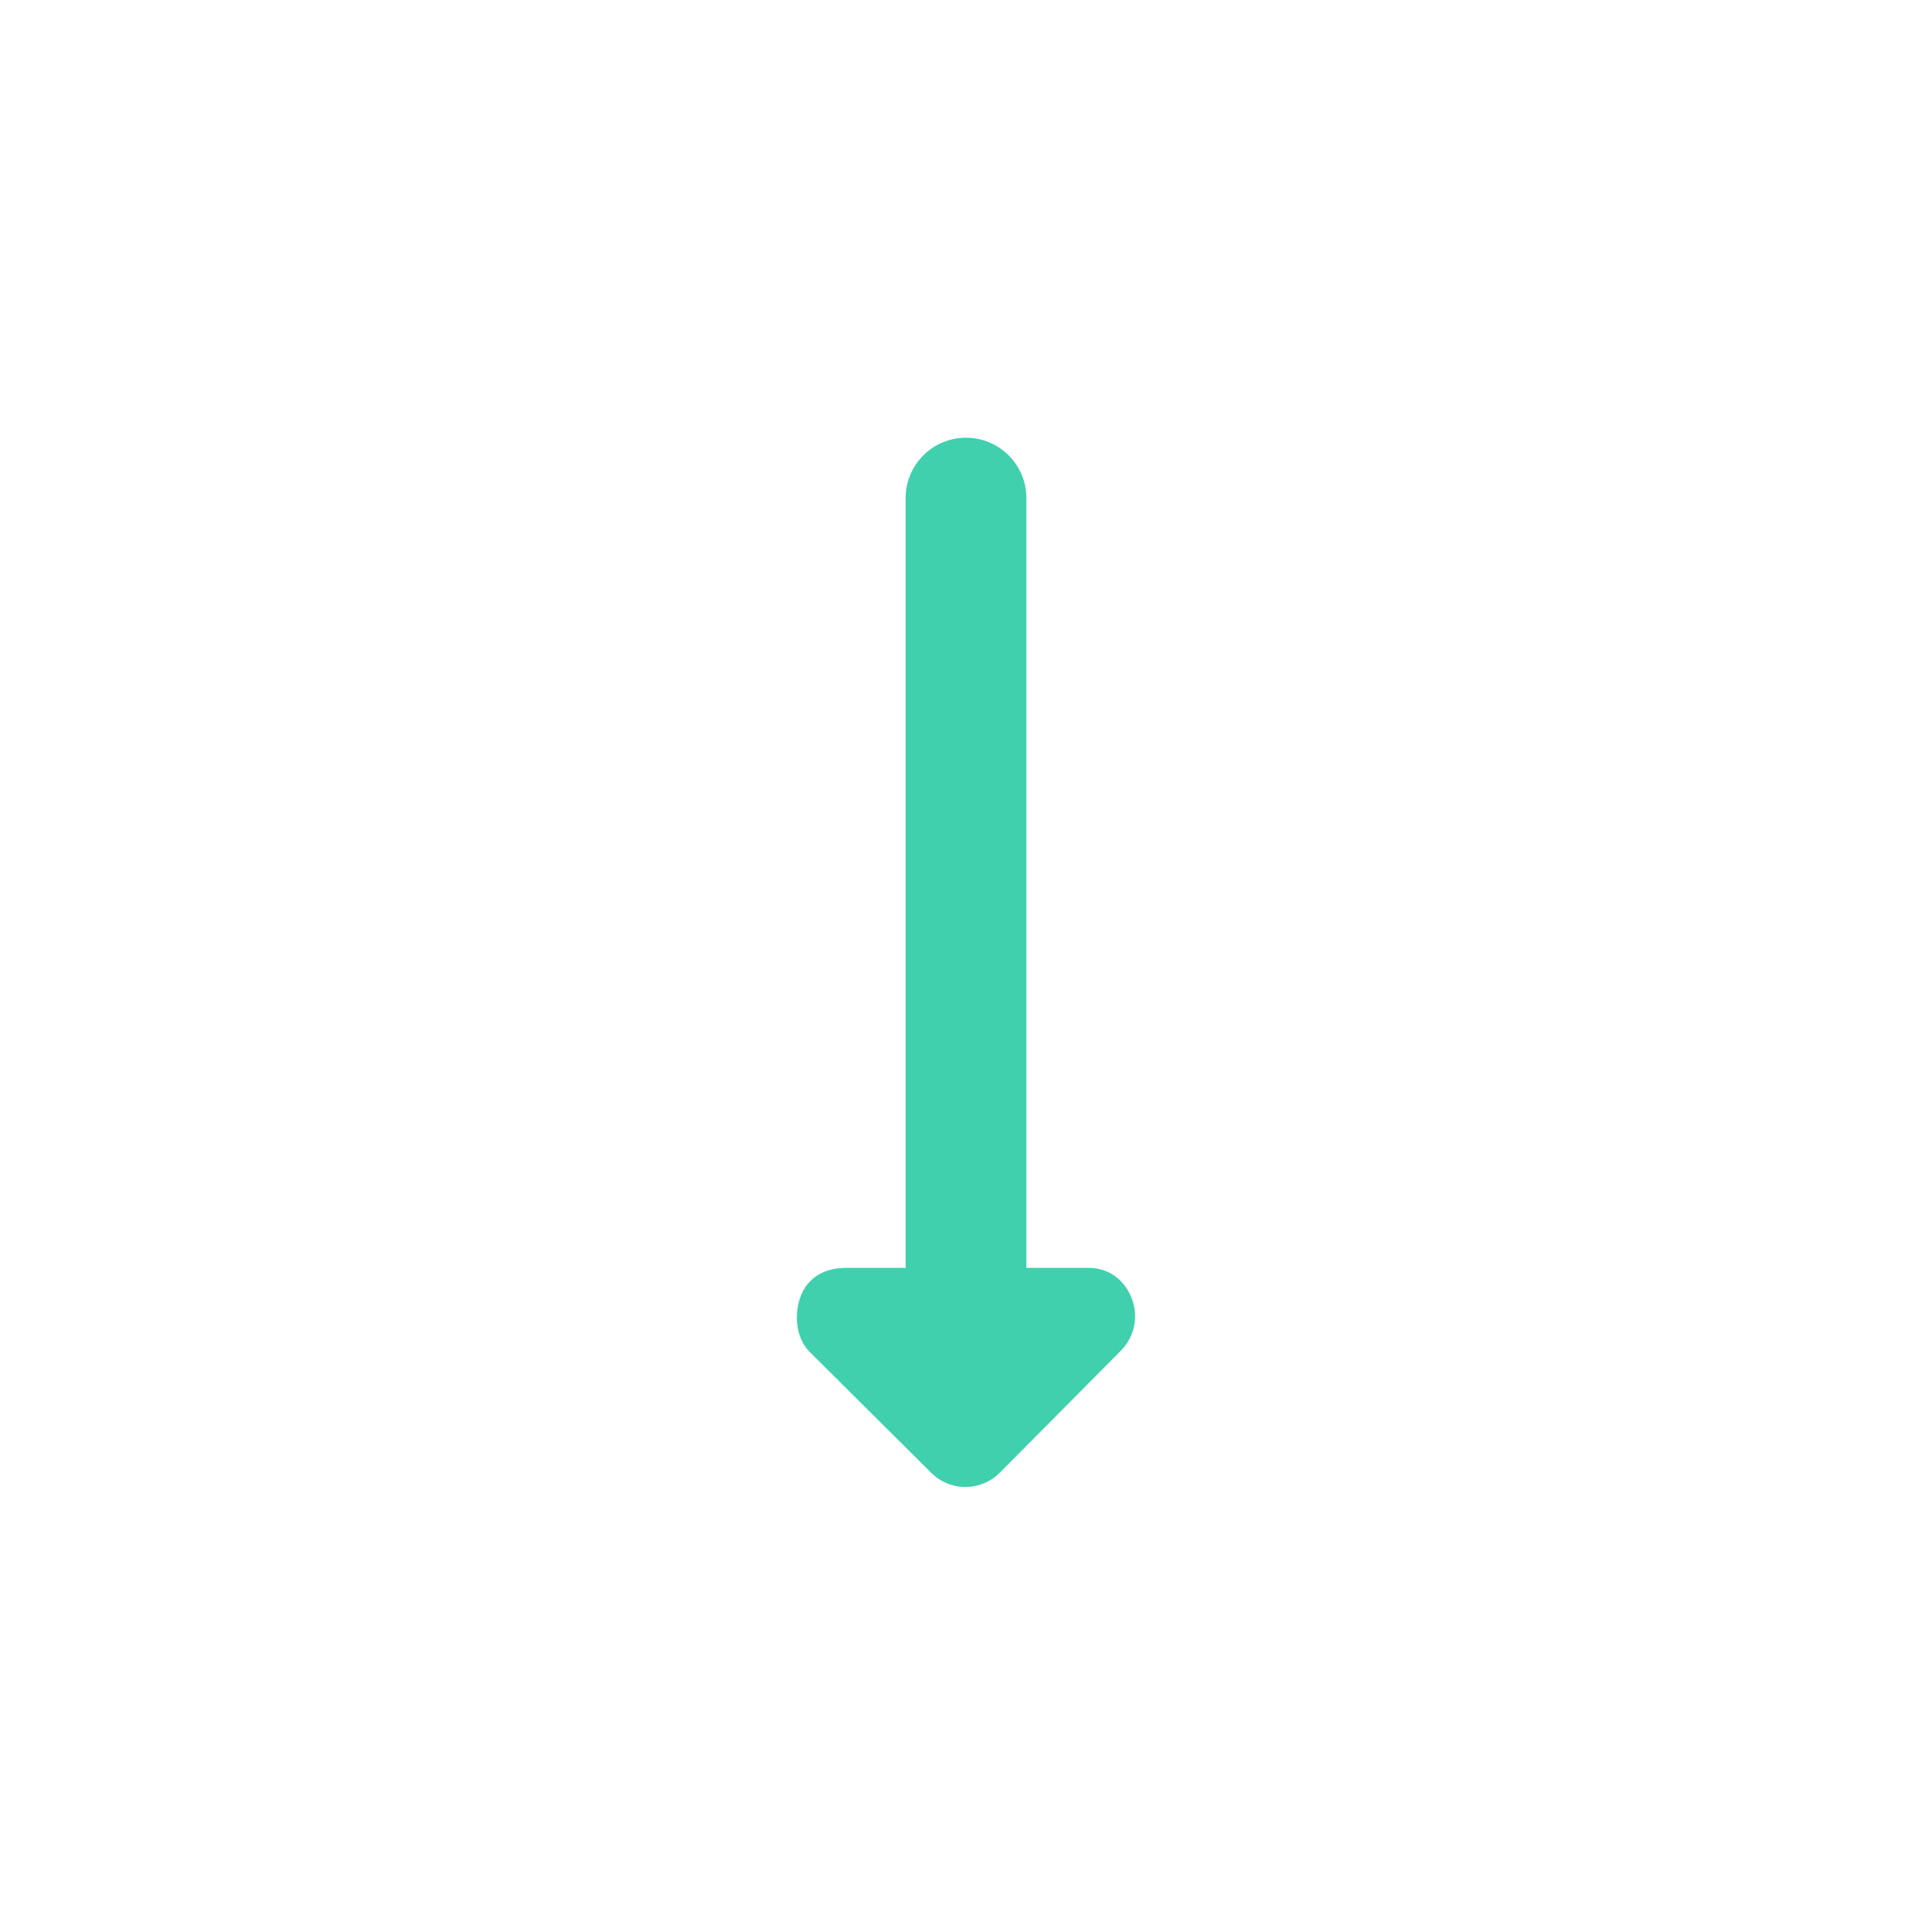
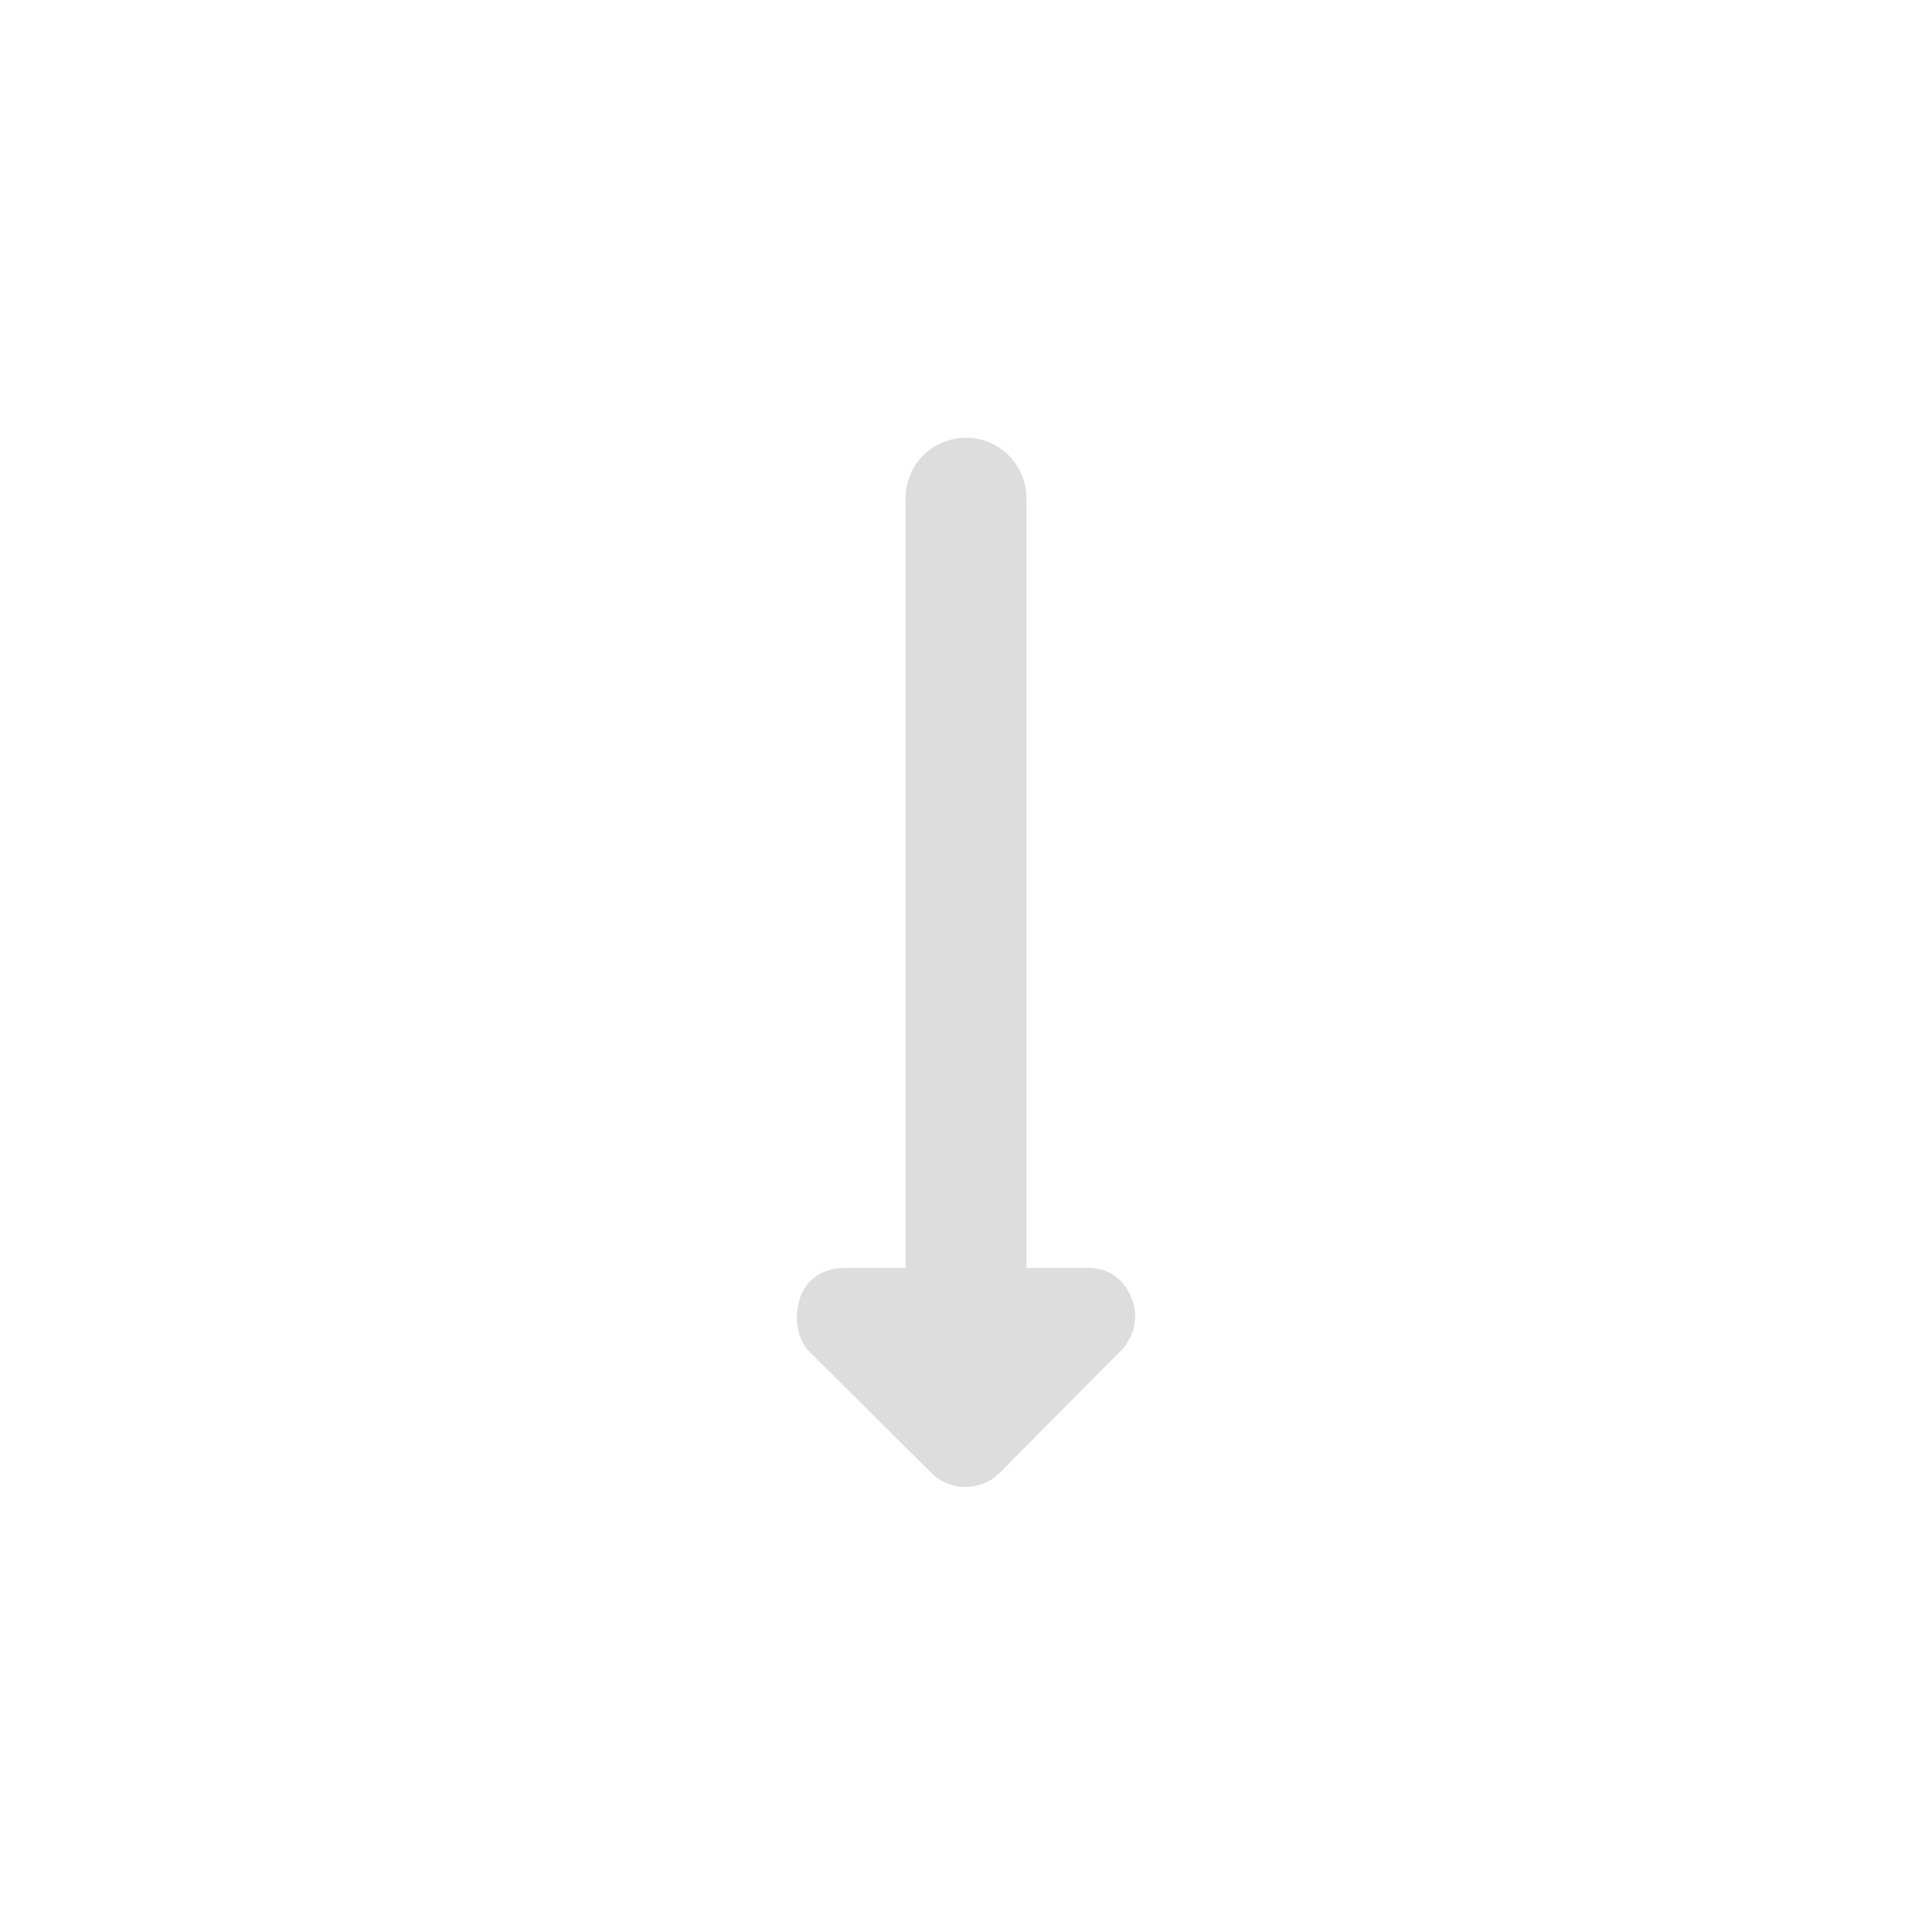
<svg xmlns="http://www.w3.org/2000/svg" xmlns:xlink="http://www.w3.org/1999/xlink" version="1.1" id="Layer_1" x="0px" y="0px" width="512px" height="512px" viewBox="0 0 512 512" enable-background="new 0 0 512 512" xml:space="preserve">
  <g>
    <defs>
      <rect id="SVGID_1_" width="512" height="512" />
    </defs>
    <clipPath id="SVGID_2_">
      <use xlink:href="#SVGID_1_" overflow="visible" />
    </clipPath>
-     <path clip-path="url(#SVGID_2_)" fill="#40D0AD" d="M214.544,358.24l32.24,32.072c2.436,2.416,5.688,3.76,9.124,3.752   c2.092-0.008,4.115-0.524,5.943-1.488c1.156-0.604,2.217-1.393,3.152-2.336l32.068-32.328c3.68-3.721,4.771-9.276,2.744-14.1   c-2.021-4.84-6.092-7.812-11.324-7.812H272V132c0-8.836-7.164-16-16-16s-16,7.164-16,16v204h-15.9   c-5.243,0-9.792,2.324-11.771,7.156C210.344,348.004,210.836,354.557,214.544,358.24z" />
+     <path clip-path="url(#SVGID_2_)" fill="#DDD" d="M214.544,358.24l32.24,32.072c2.436,2.416,5.688,3.76,9.124,3.752   c2.092-0.008,4.115-0.524,5.943-1.488c1.156-0.604,2.217-1.393,3.152-2.336l32.068-32.328c3.68-3.721,4.771-9.276,2.744-14.1   c-2.021-4.84-6.092-7.812-11.324-7.812H272V132c0-8.836-7.164-16-16-16s-16,7.164-16,16v204h-15.9   c-5.243,0-9.792,2.324-11.771,7.156C210.344,348.004,210.836,354.557,214.544,358.24z" />
  </g>
</svg>
